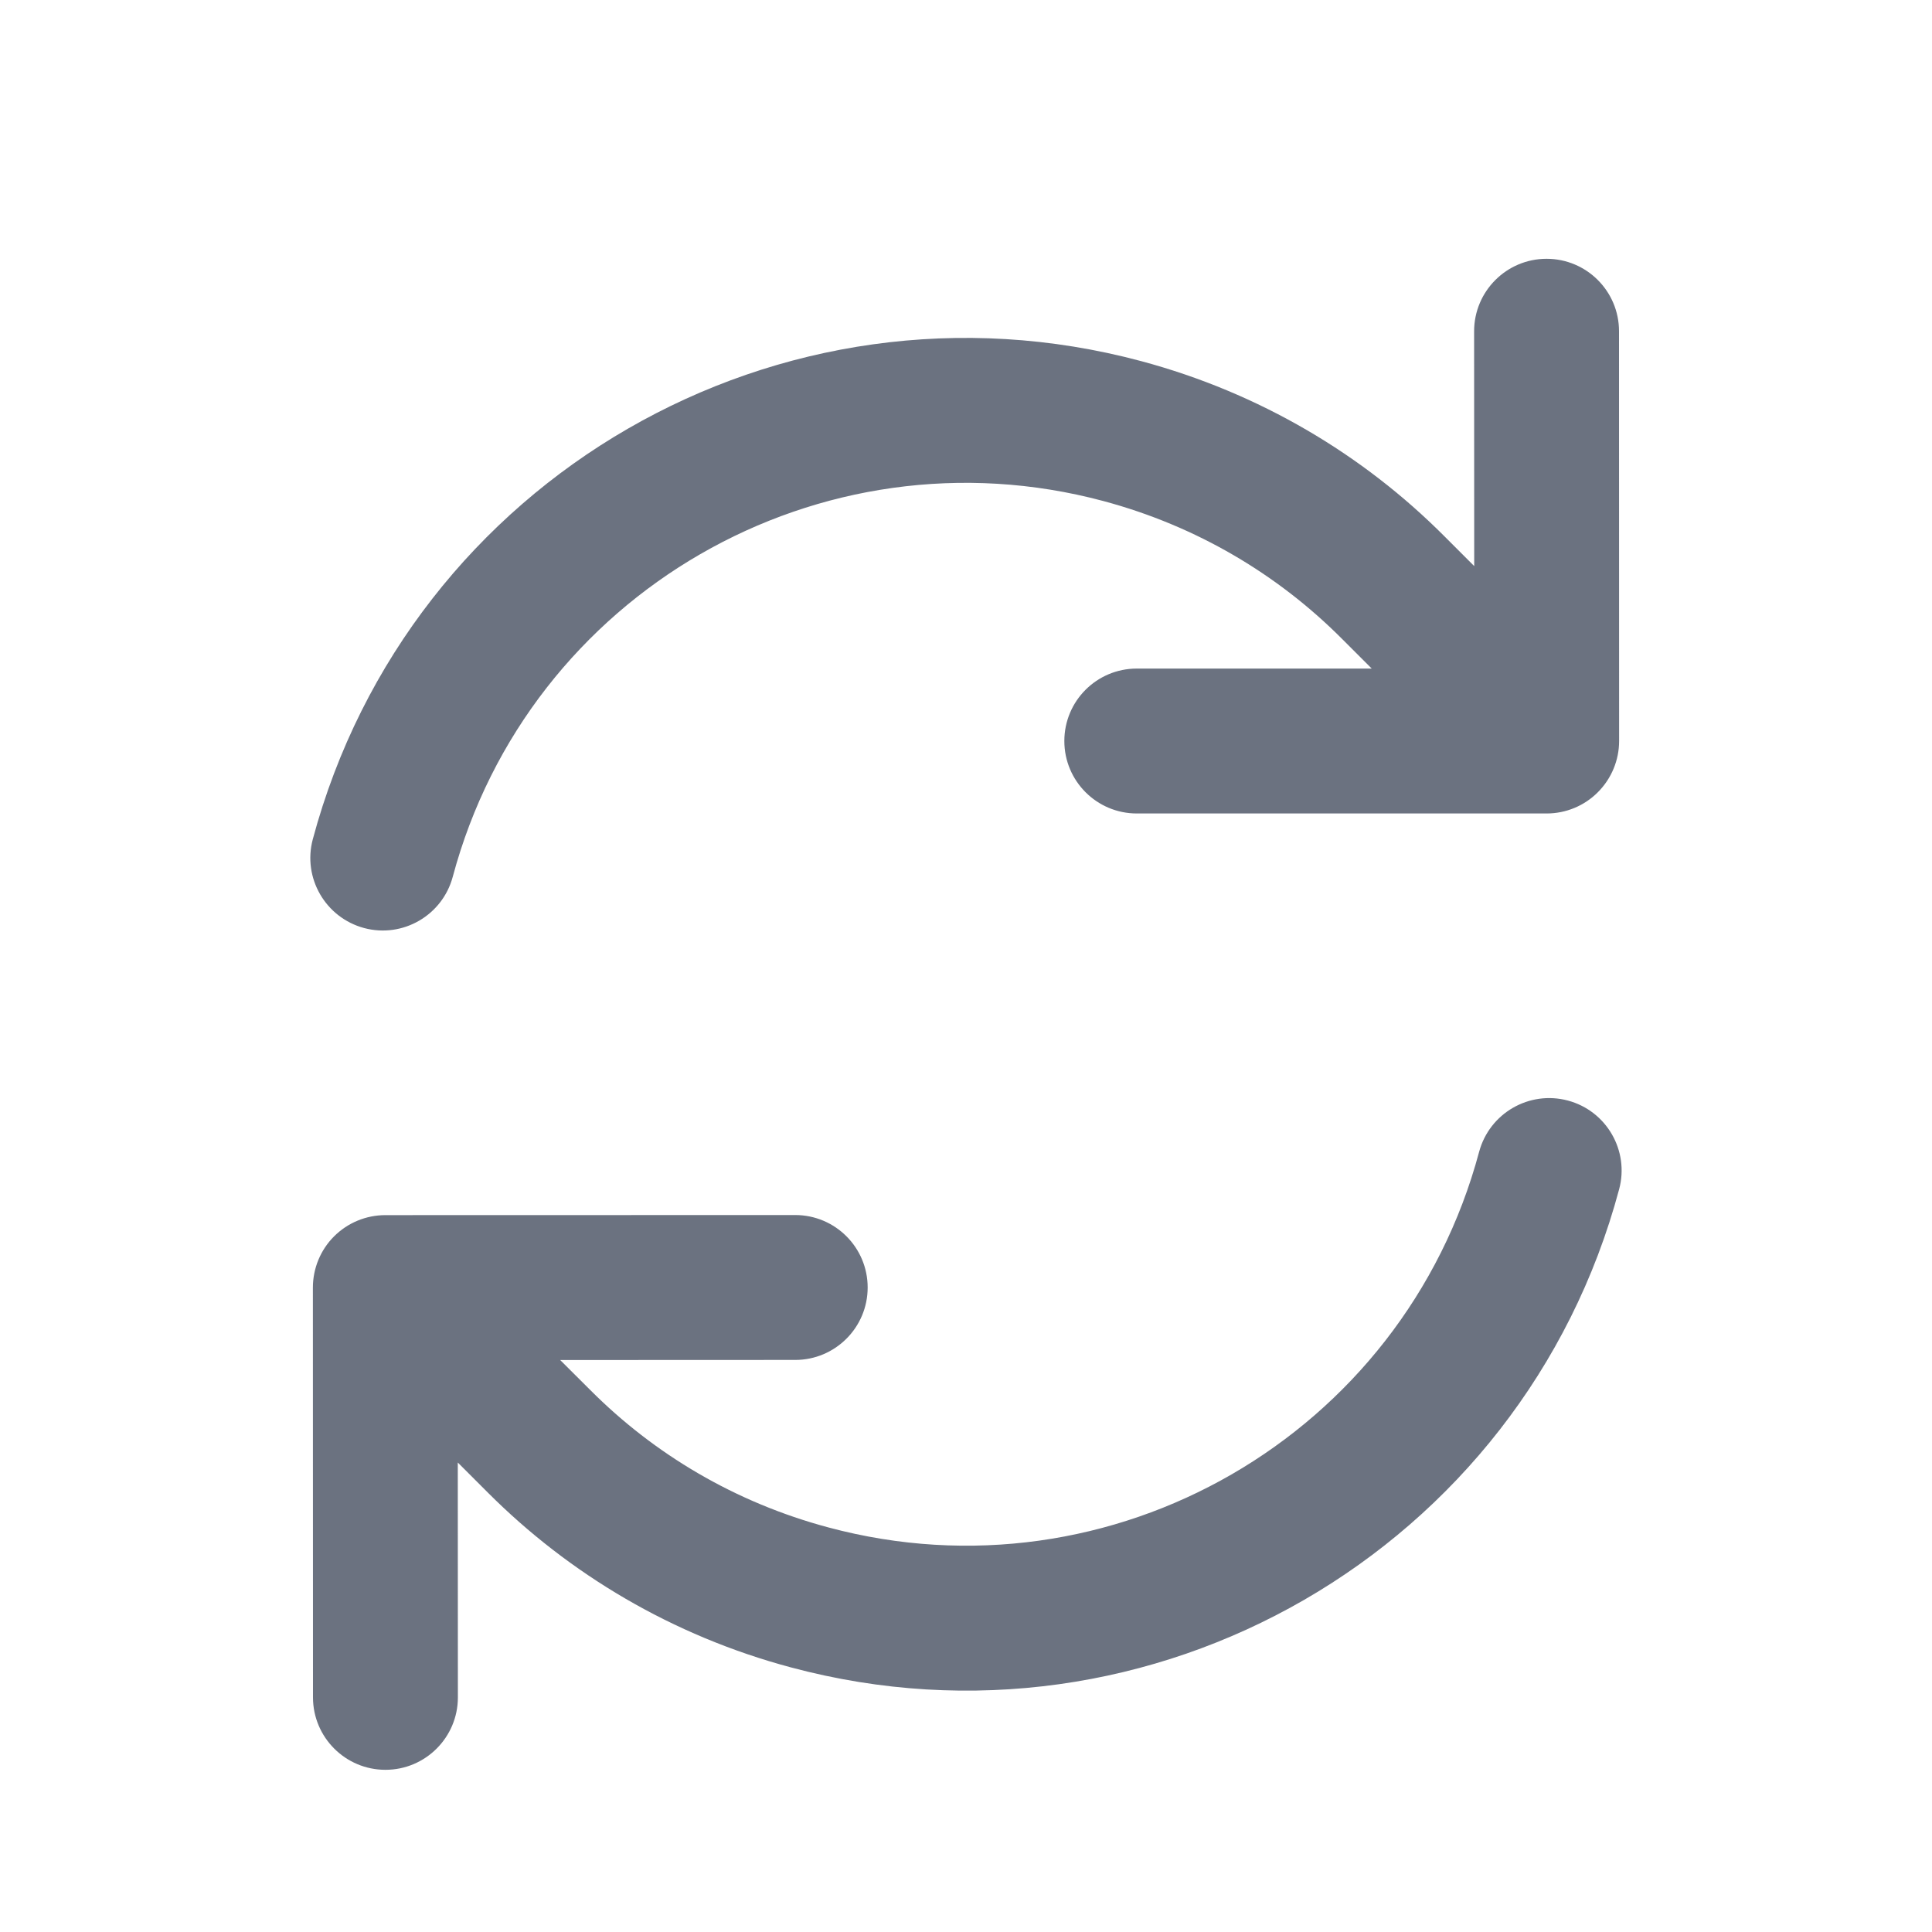
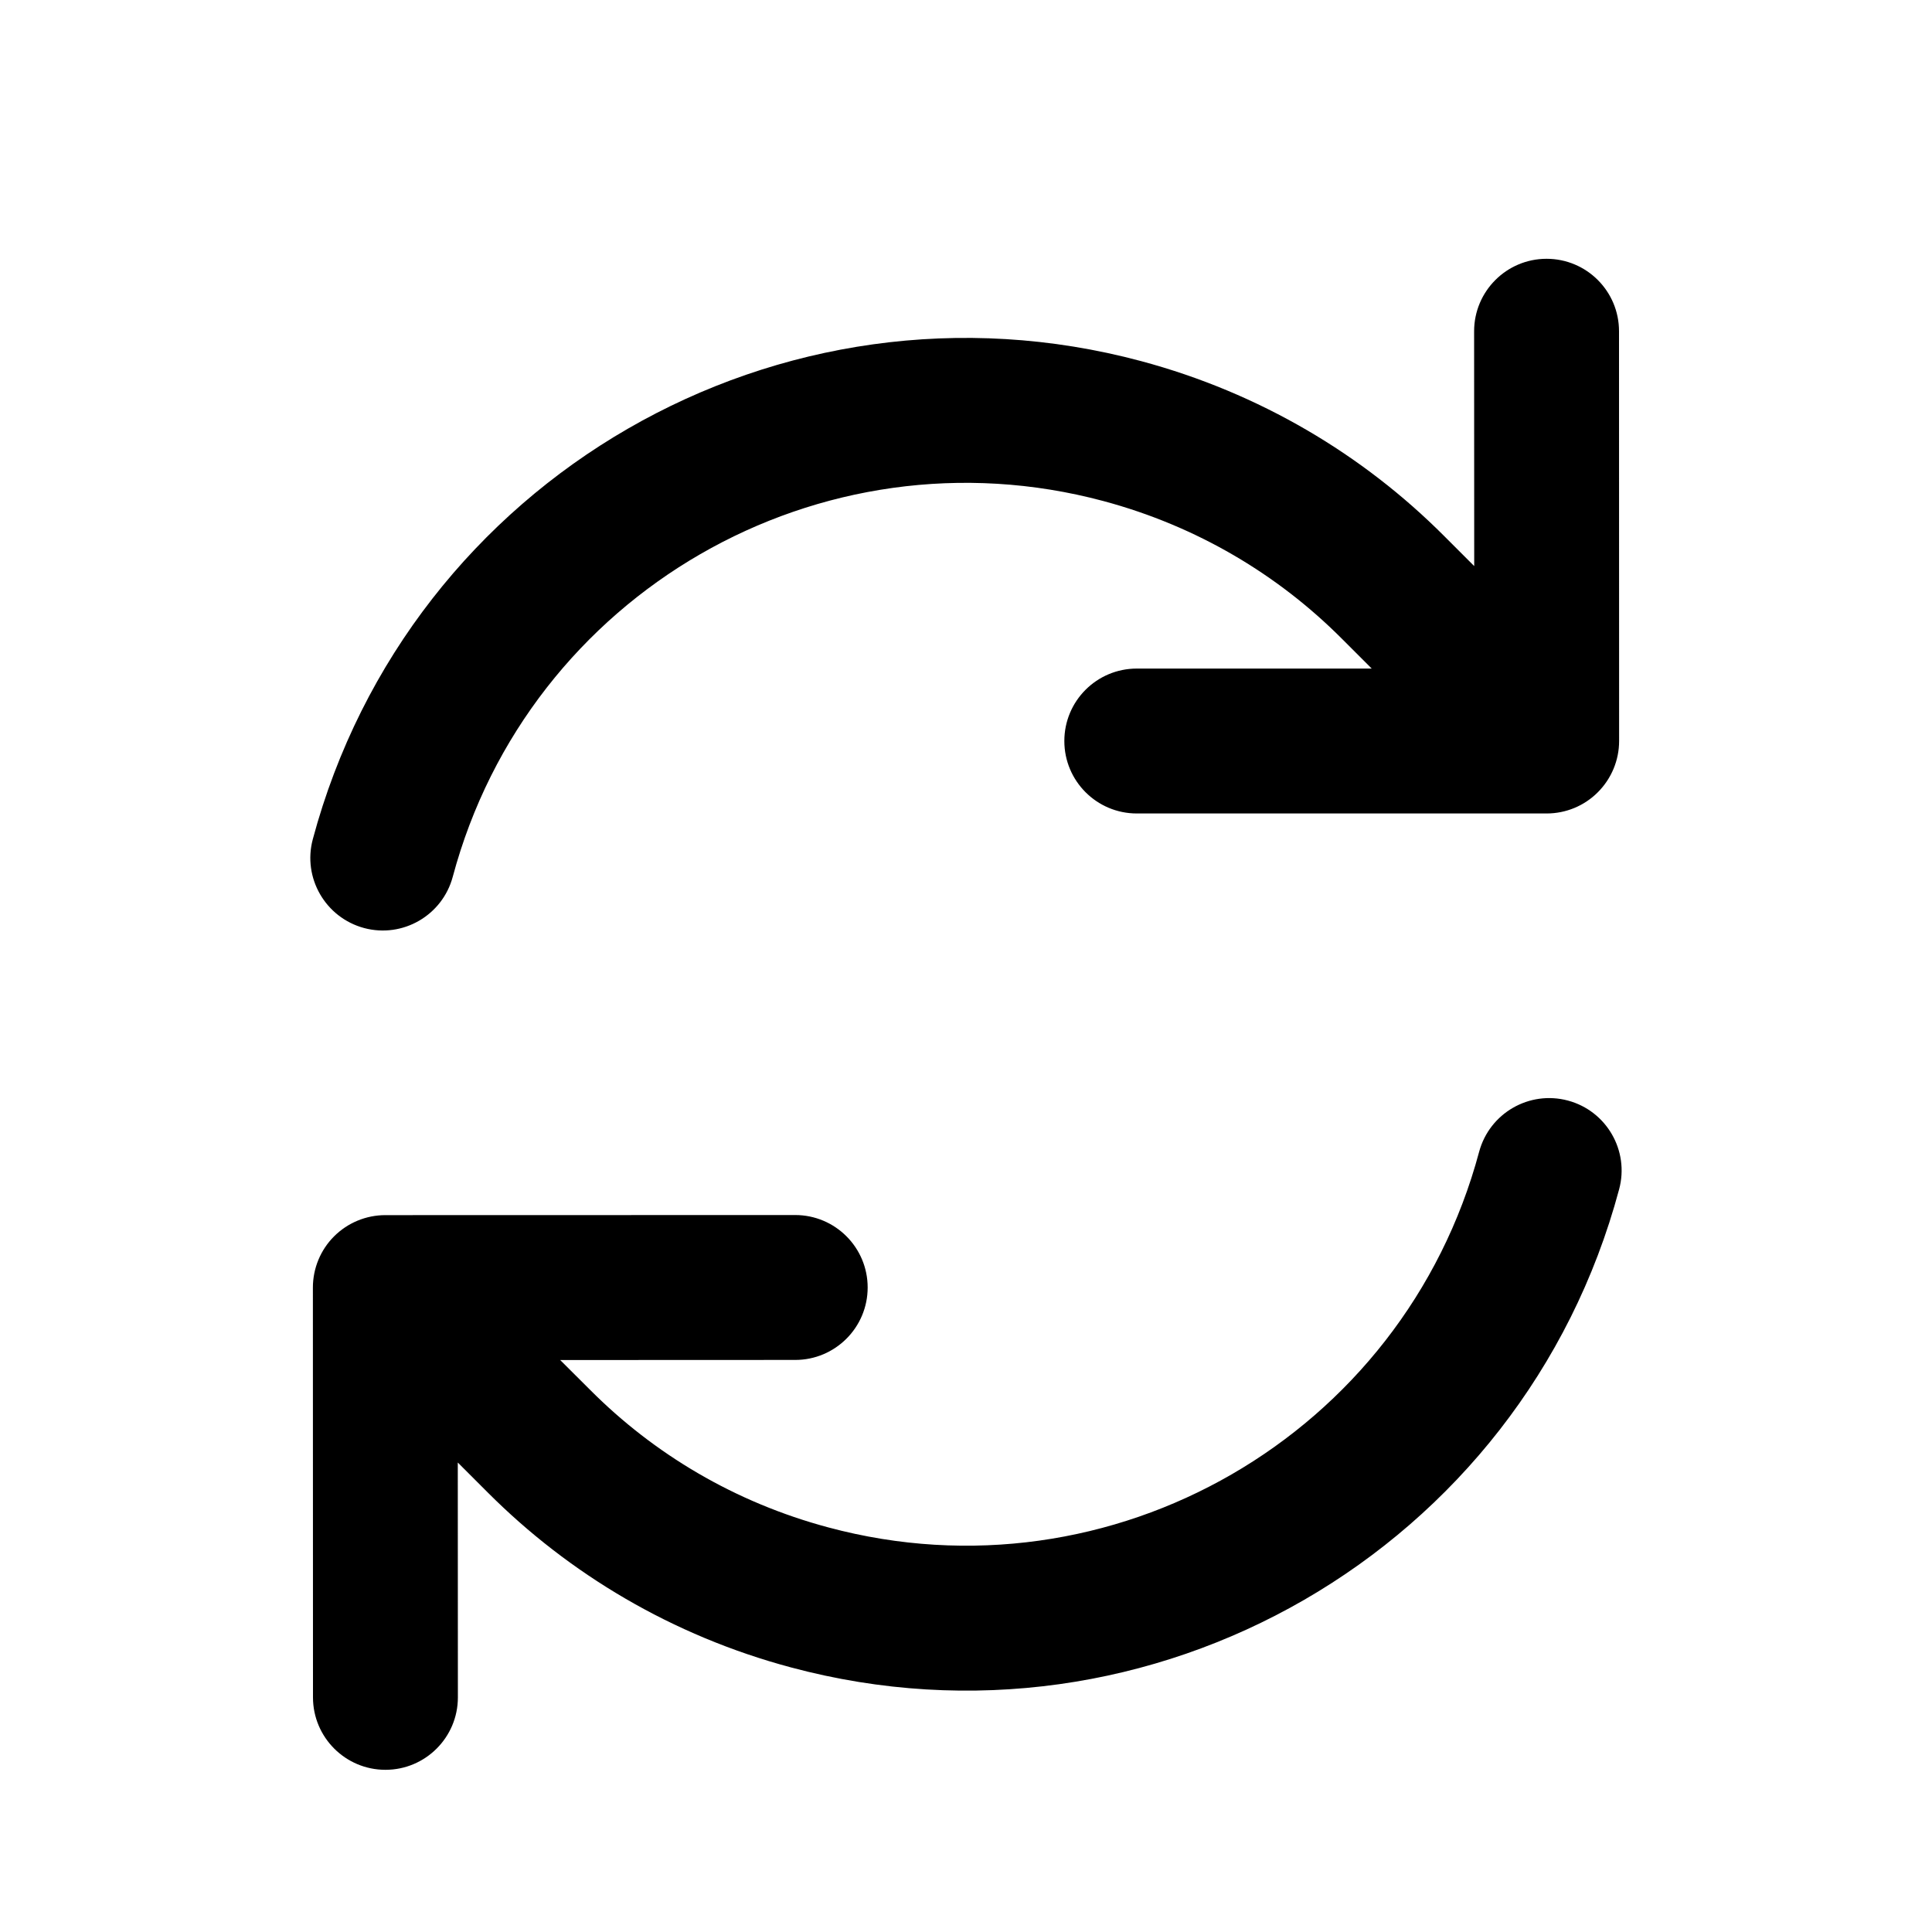
<svg xmlns="http://www.w3.org/2000/svg" width="20" height="20" viewBox="0 0 20 20" fill="none">
-   <path fill-rule="evenodd" clip-rule="evenodd" d="M15.312 11.923C14.526 14.857 11.51 16.599 8.576 15.812C7.607 15.553 6.77 15.051 6.111 14.39L5.799 14.079L8.232 14.078C8.646 14.078 8.982 13.742 8.982 13.328C8.982 12.914 8.646 12.578 8.232 12.578L3.989 12.579C3.79 12.579 3.599 12.658 3.458 12.799C3.318 12.939 3.239 13.13 3.239 13.329L3.24 17.571C3.24 17.985 3.576 18.321 3.99 18.321C4.404 18.321 4.74 17.985 4.74 17.571L4.739 15.14L5.049 15.45C5.89 16.292 6.958 16.932 8.188 17.261C11.922 18.262 15.761 16.046 16.761 12.312C16.869 11.912 16.631 11.5 16.231 11.393C15.831 11.286 15.42 11.523 15.312 11.923ZM16.541 8.201C16.682 8.06 16.761 7.869 16.761 7.671L16.76 3.429C16.76 3.014 16.424 2.679 16.01 2.679C15.596 2.679 15.26 3.015 15.26 3.429L15.261 5.86L14.951 5.55C14.11 4.707 13.042 4.068 11.812 3.738C8.077 2.738 4.239 4.954 3.238 8.688C3.131 9.088 3.369 9.499 3.769 9.607C4.169 9.714 4.58 9.476 4.687 9.076C5.473 6.142 8.489 4.401 11.423 5.187C12.392 5.447 13.229 5.949 13.889 6.61L14.2 6.921L11.768 6.921C11.354 6.921 11.018 7.256 11.018 7.671C11.018 8.085 11.354 8.421 11.768 8.421H16.011C16.21 8.421 16.401 8.342 16.541 8.201Z" fill="#6B7280" />
+   <path fill-rule="evenodd" clip-rule="evenodd" d="M15.312 11.923C14.526 14.857 11.51 16.599 8.576 15.812C7.607 15.553 6.77 15.051 6.111 14.39L5.799 14.079L8.232 14.078C8.646 14.078 8.982 13.742 8.982 13.328C8.982 12.914 8.646 12.578 8.232 12.578L3.989 12.579C3.79 12.579 3.599 12.658 3.458 12.799C3.318 12.939 3.239 13.13 3.239 13.329L3.24 17.571C3.24 17.985 3.576 18.321 3.99 18.321C4.404 18.321 4.74 17.985 4.74 17.571L4.739 15.14L5.049 15.45C5.89 16.292 6.958 16.932 8.188 17.261C11.922 18.262 15.761 16.046 16.761 12.312C16.869 11.912 16.631 11.5 16.231 11.393C15.831 11.286 15.42 11.523 15.312 11.923ZM16.541 8.201C16.682 8.06 16.761 7.869 16.761 7.671L16.76 3.429C16.76 3.014 16.424 2.679 16.01 2.679C15.596 2.679 15.26 3.015 15.26 3.429L15.261 5.86L14.951 5.55C14.11 4.707 13.042 4.068 11.812 3.738C8.077 2.738 4.239 4.954 3.238 8.688C3.131 9.088 3.369 9.499 3.769 9.607C4.169 9.714 4.58 9.476 4.687 9.076C5.473 6.142 8.489 4.401 11.423 5.187C12.392 5.447 13.229 5.949 13.889 6.61L14.2 6.921L11.768 6.921C11.354 6.921 11.018 7.256 11.018 7.671C11.018 8.085 11.354 8.421 11.768 8.421H16.011C16.21 8.421 16.401 8.342 16.541 8.201Z" fill="currentColor" />
</svg>
